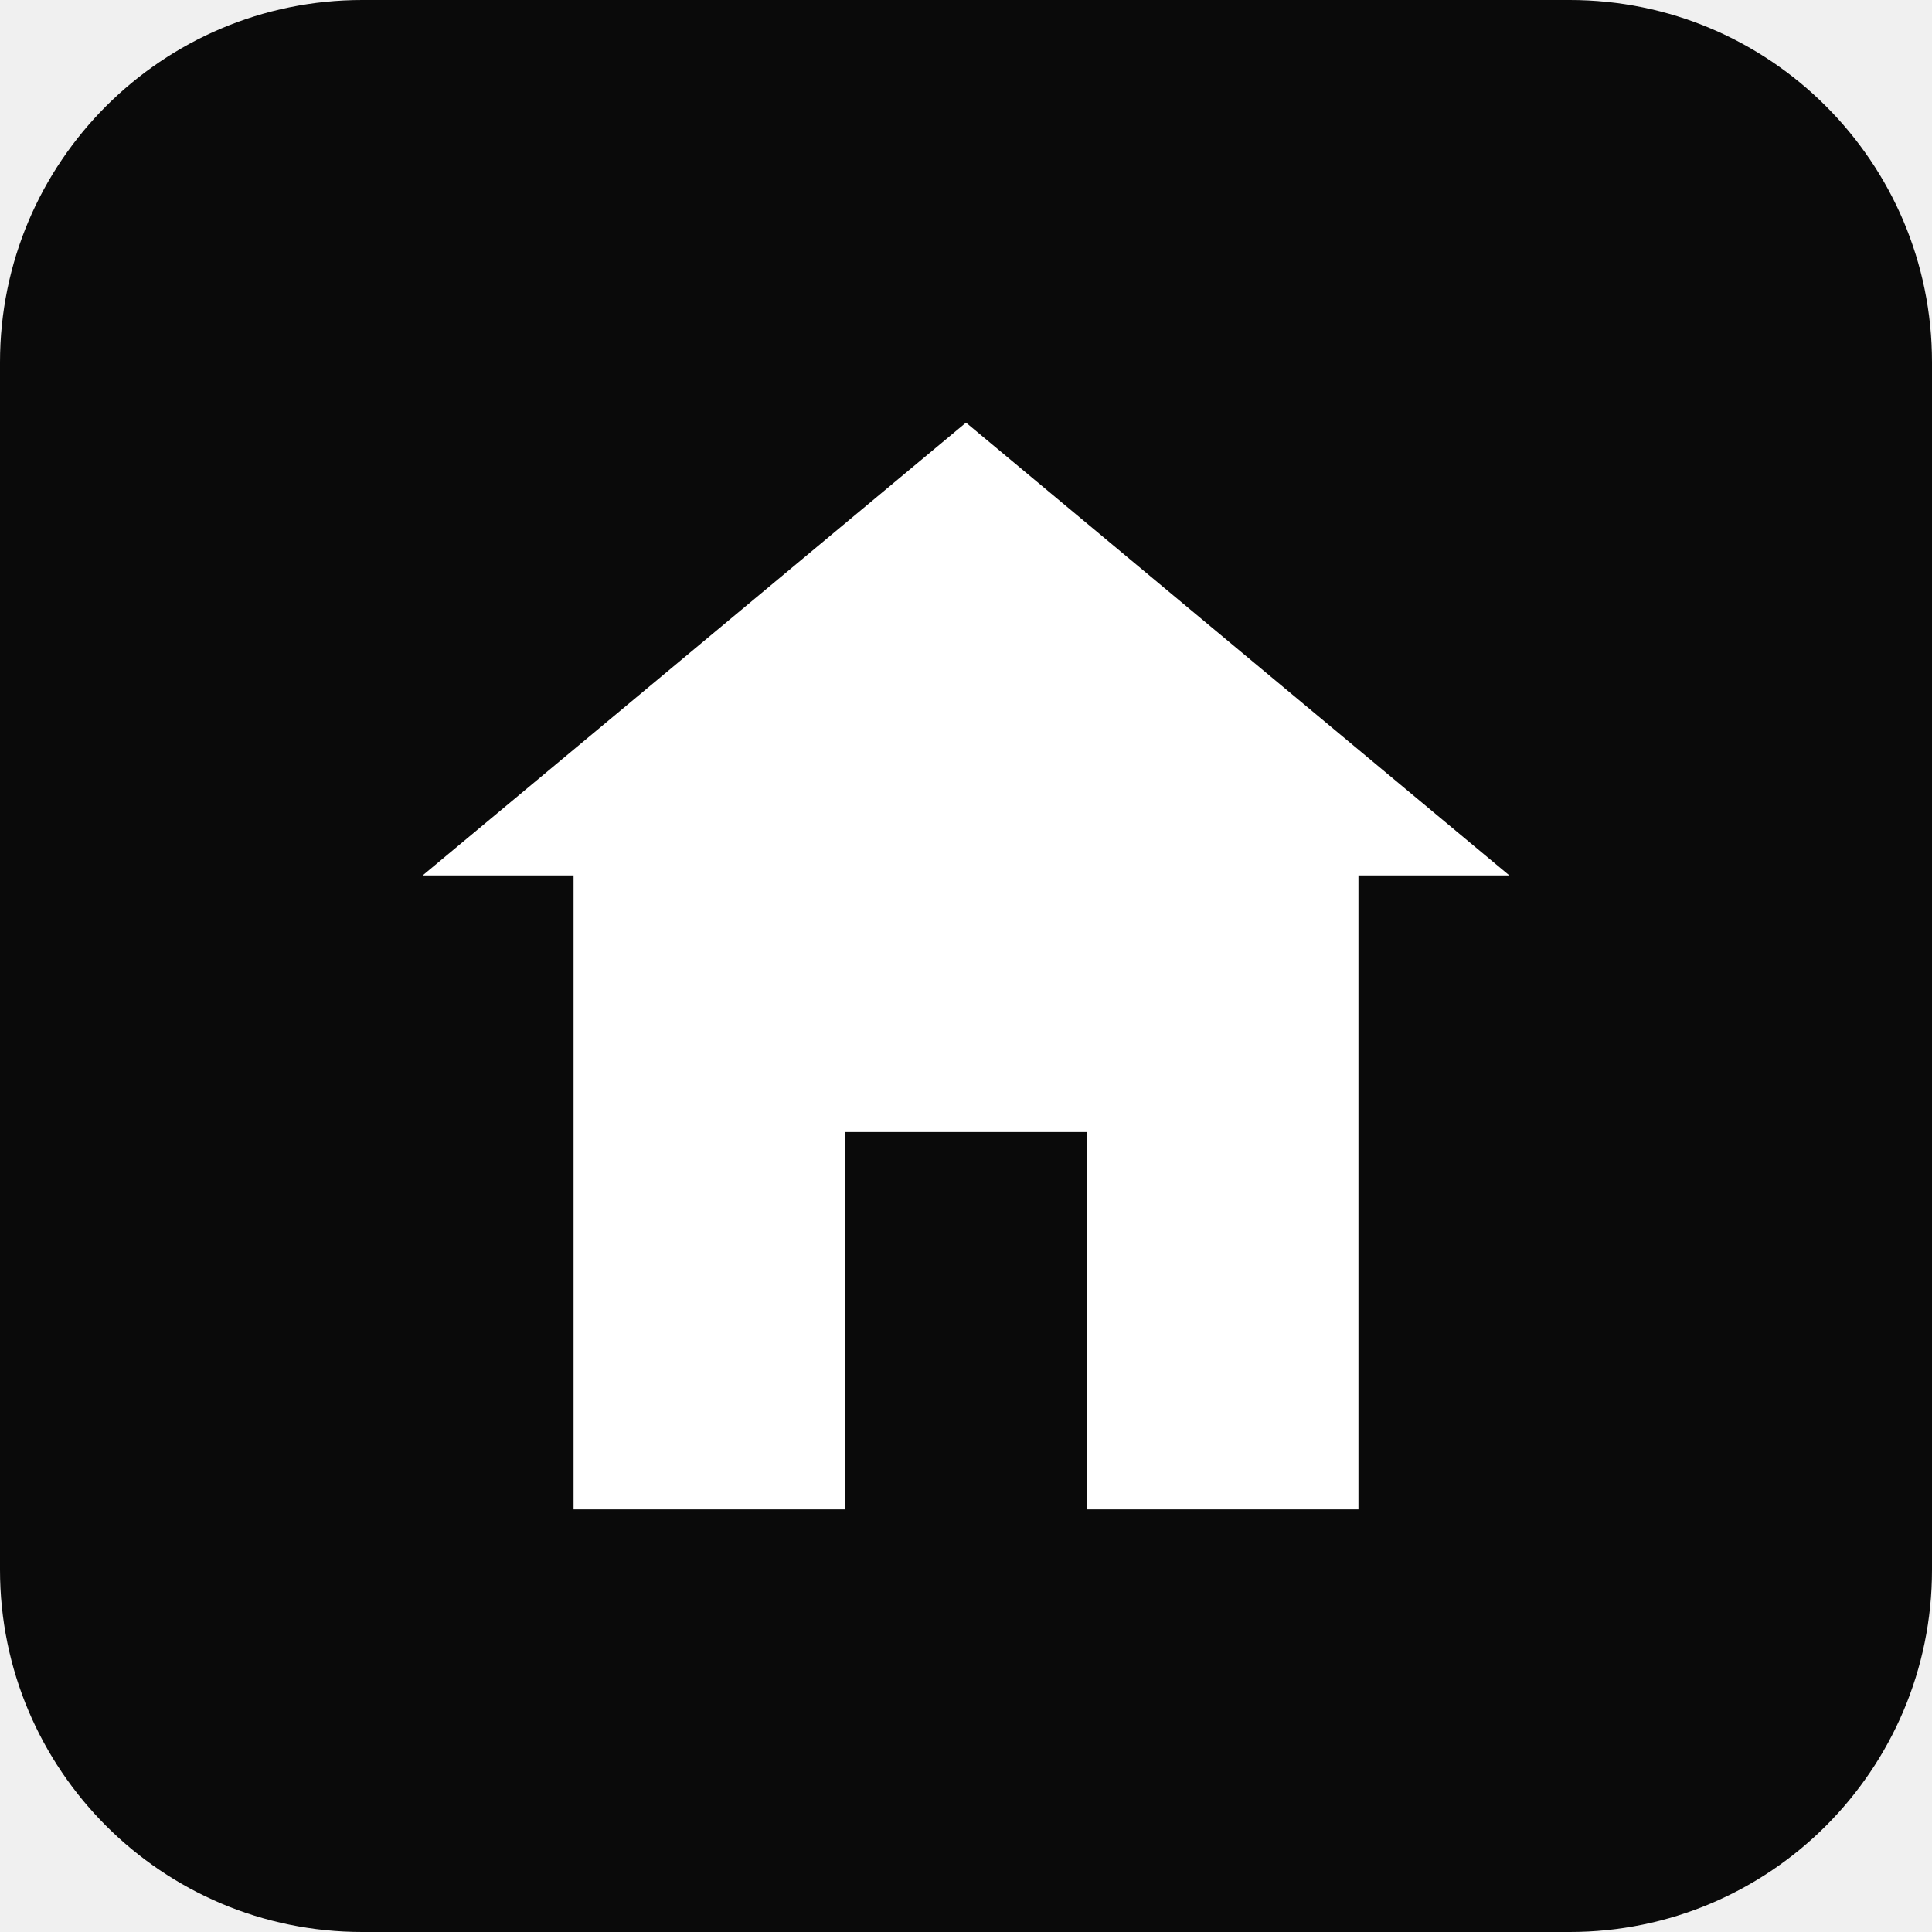
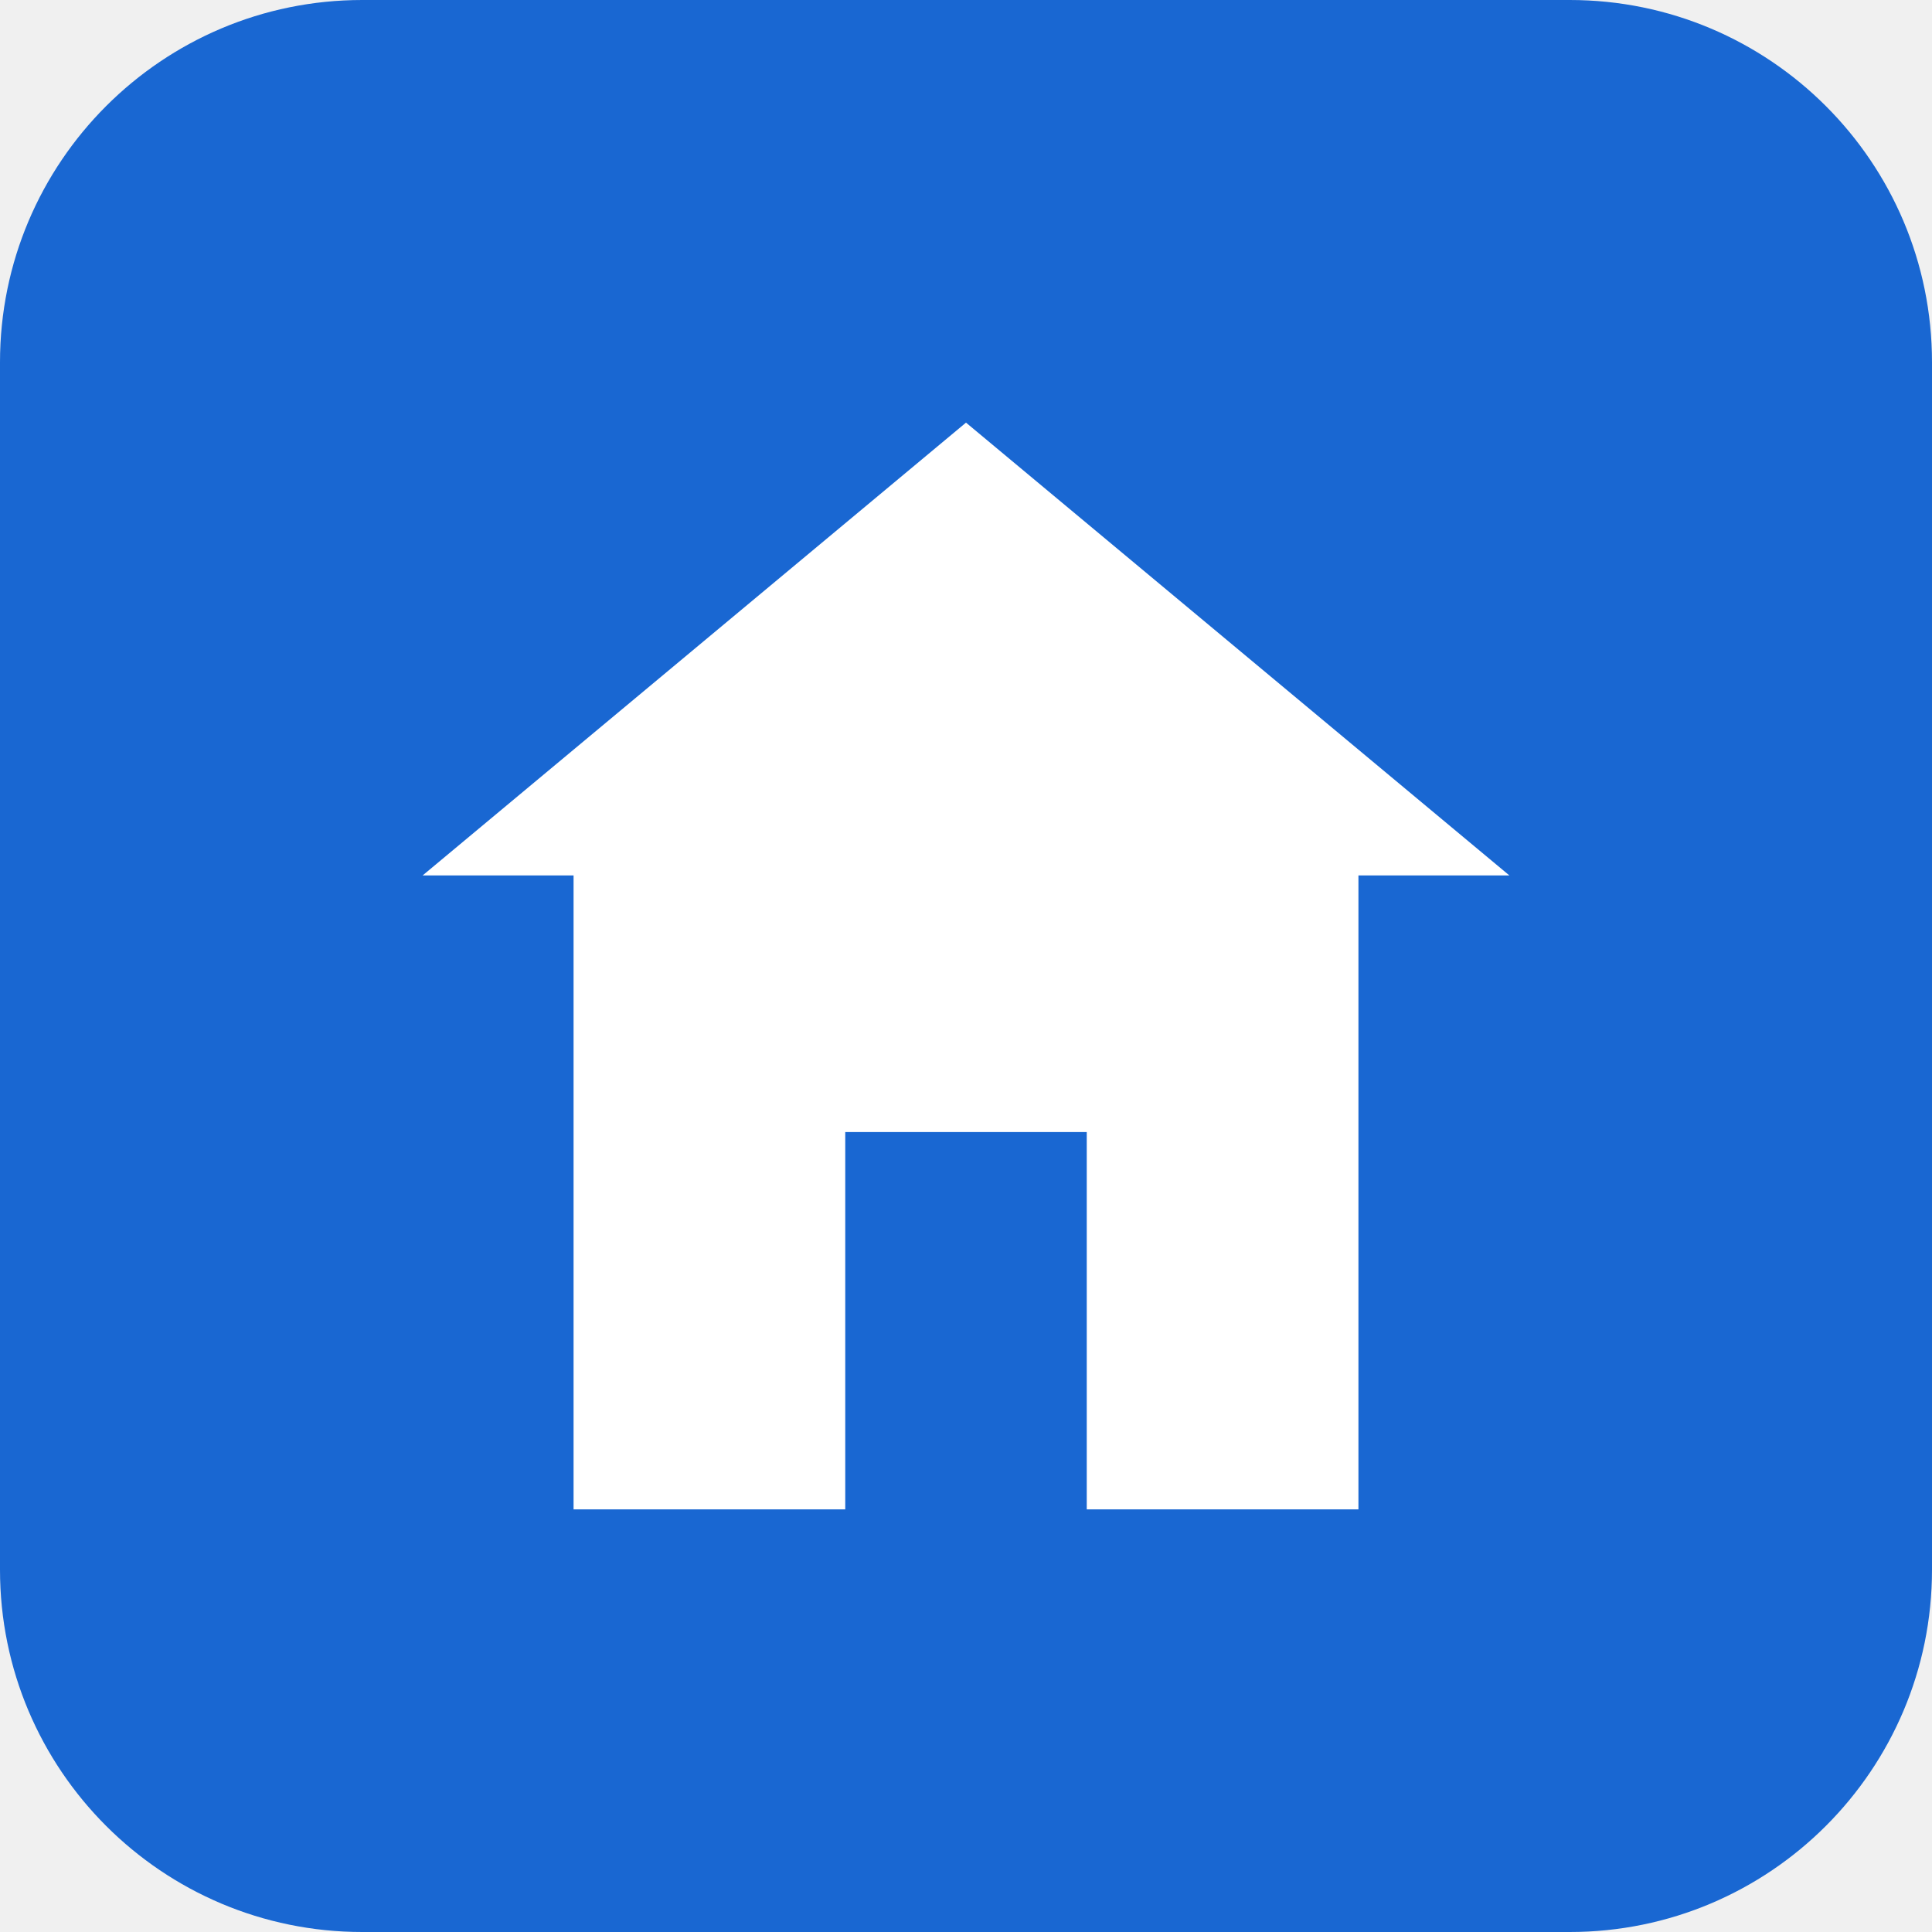
<svg xmlns="http://www.w3.org/2000/svg" viewBox="0 0 512 512">
-   <rect width="512" height="512" rx="96" fill="#0a0a0a" />
+   <rect width="512" height="512" rx="96" fill="#1967d2" />
  <path d="M256 112 112 232h40v168h72V300h64v100h72V232h40z" fill="#fff" />
-   <rect x="236" y="320" width="40" height="80" fill="#0a0a0a" opacity="0" />
+   <rect x="236" y="320" width="40" height="80" fill="#1967d2" opacity="0" />
</svg>
